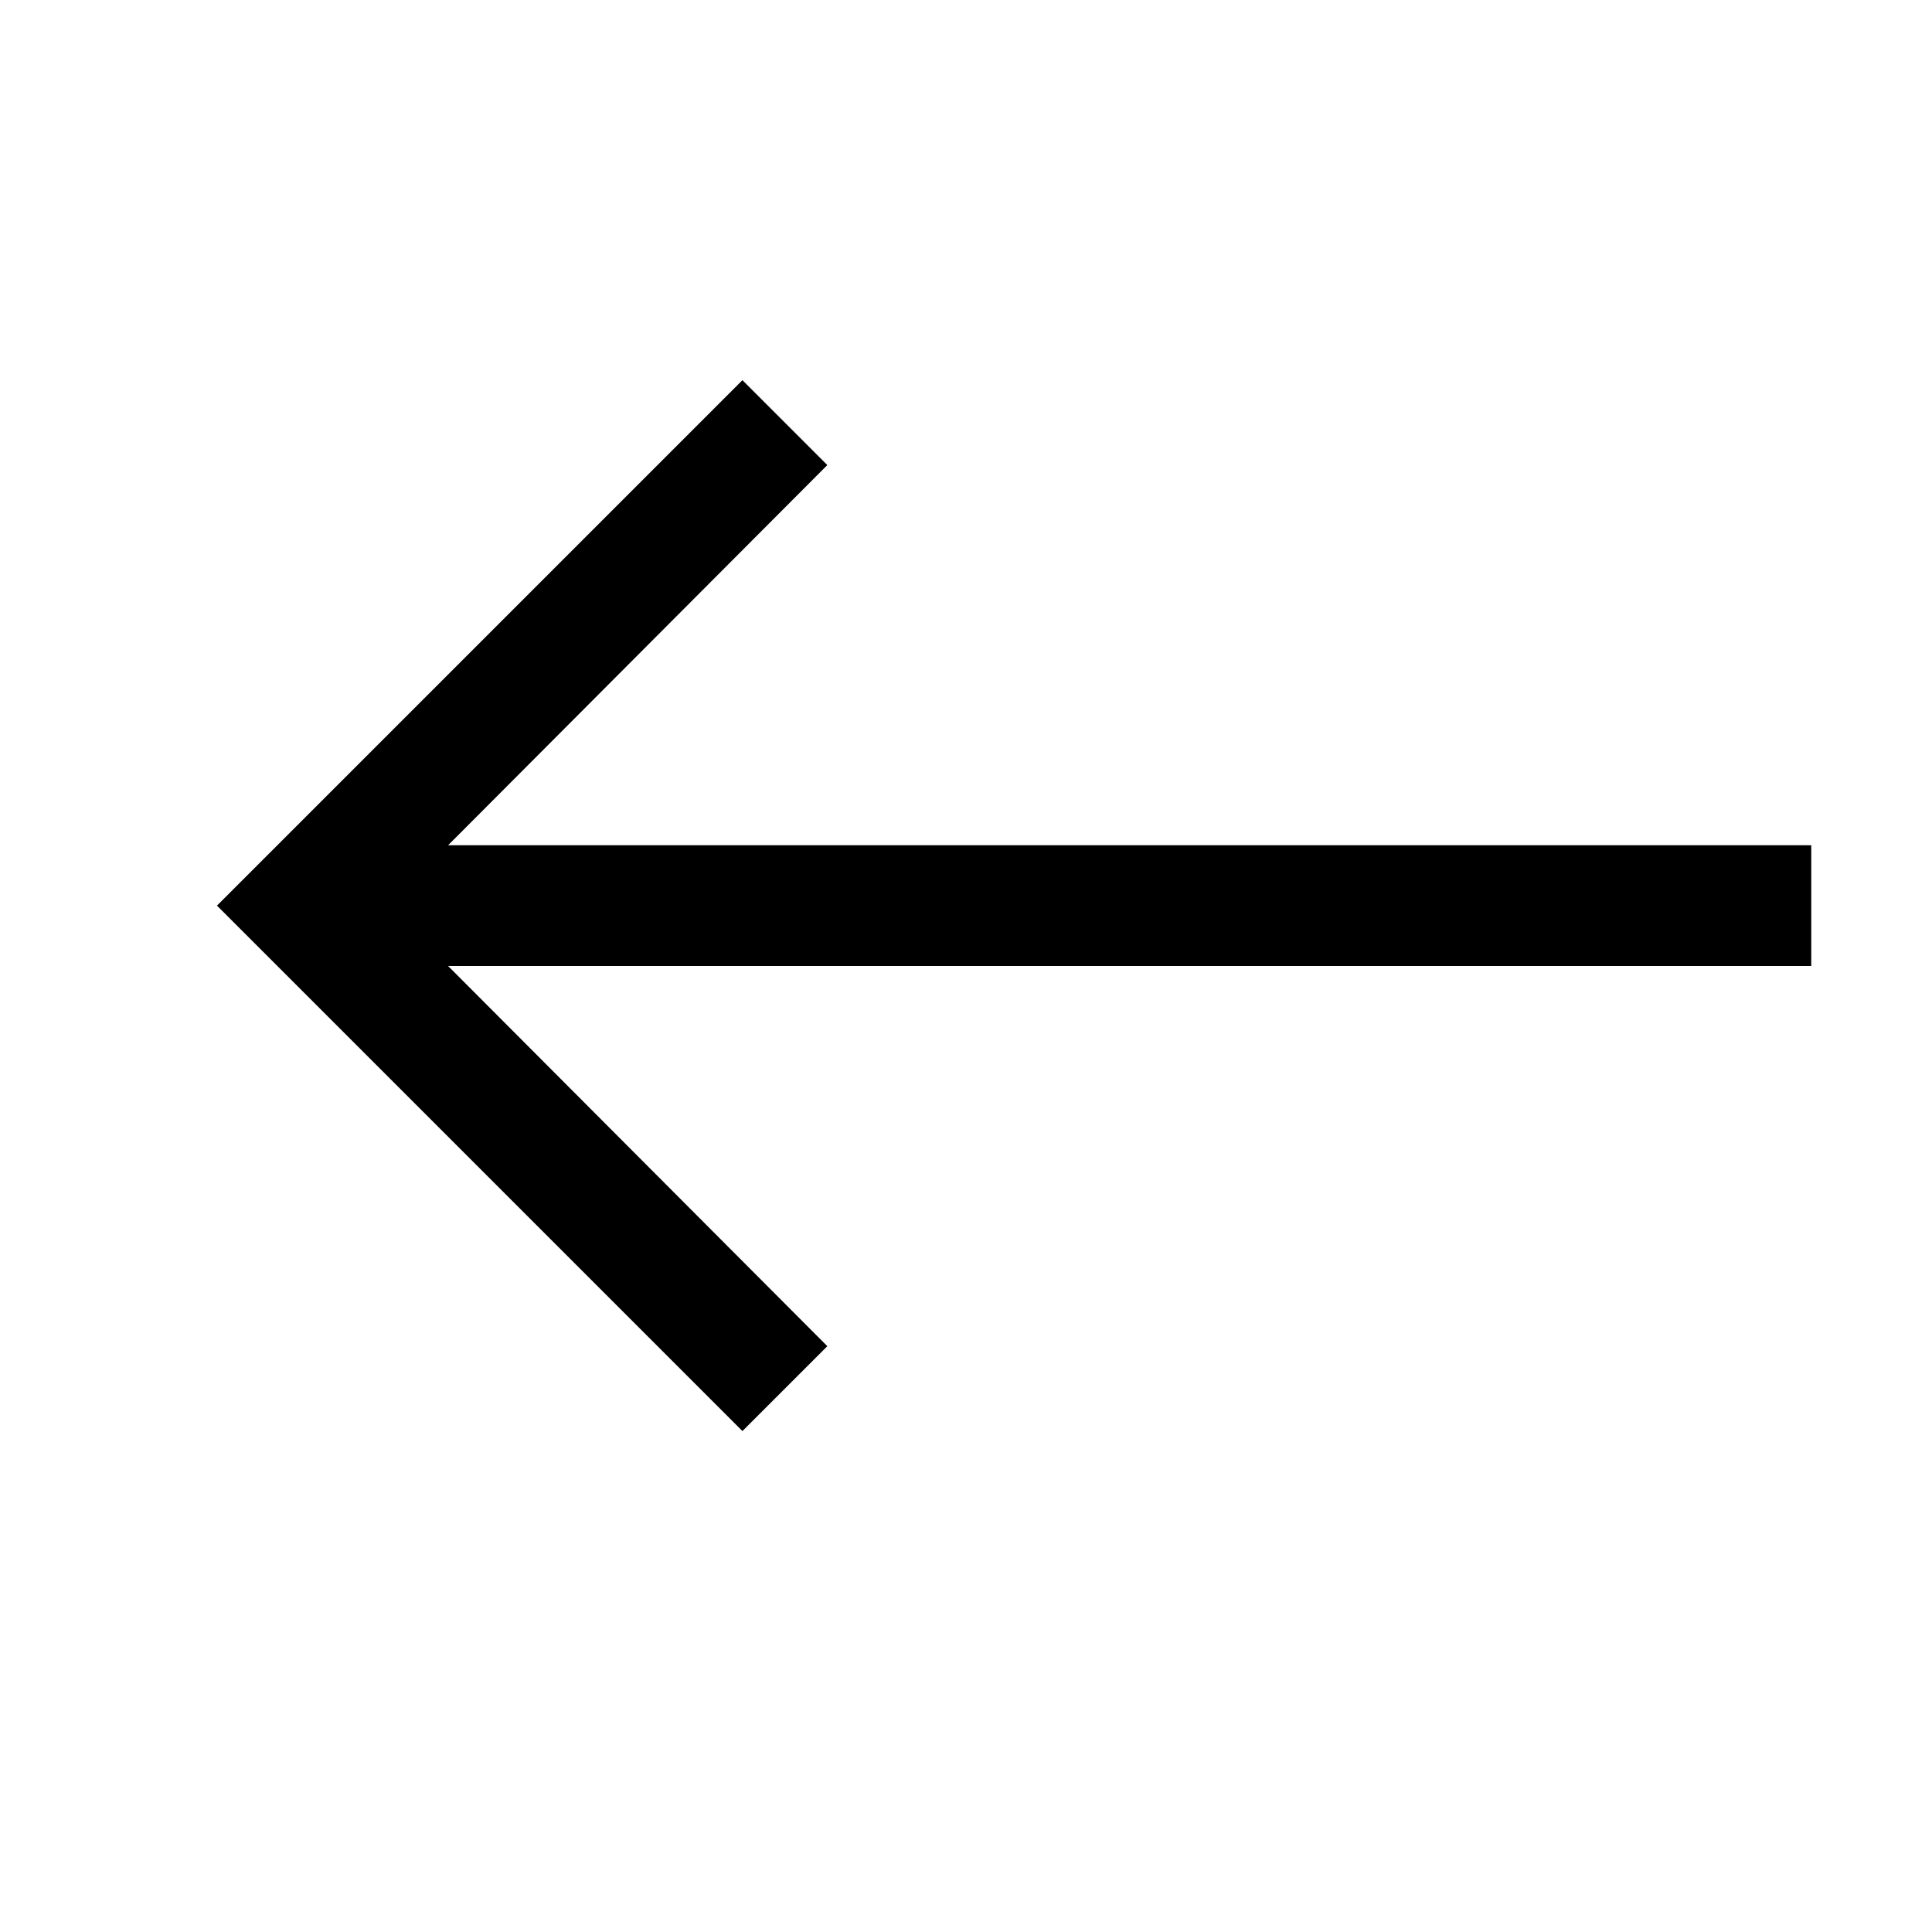
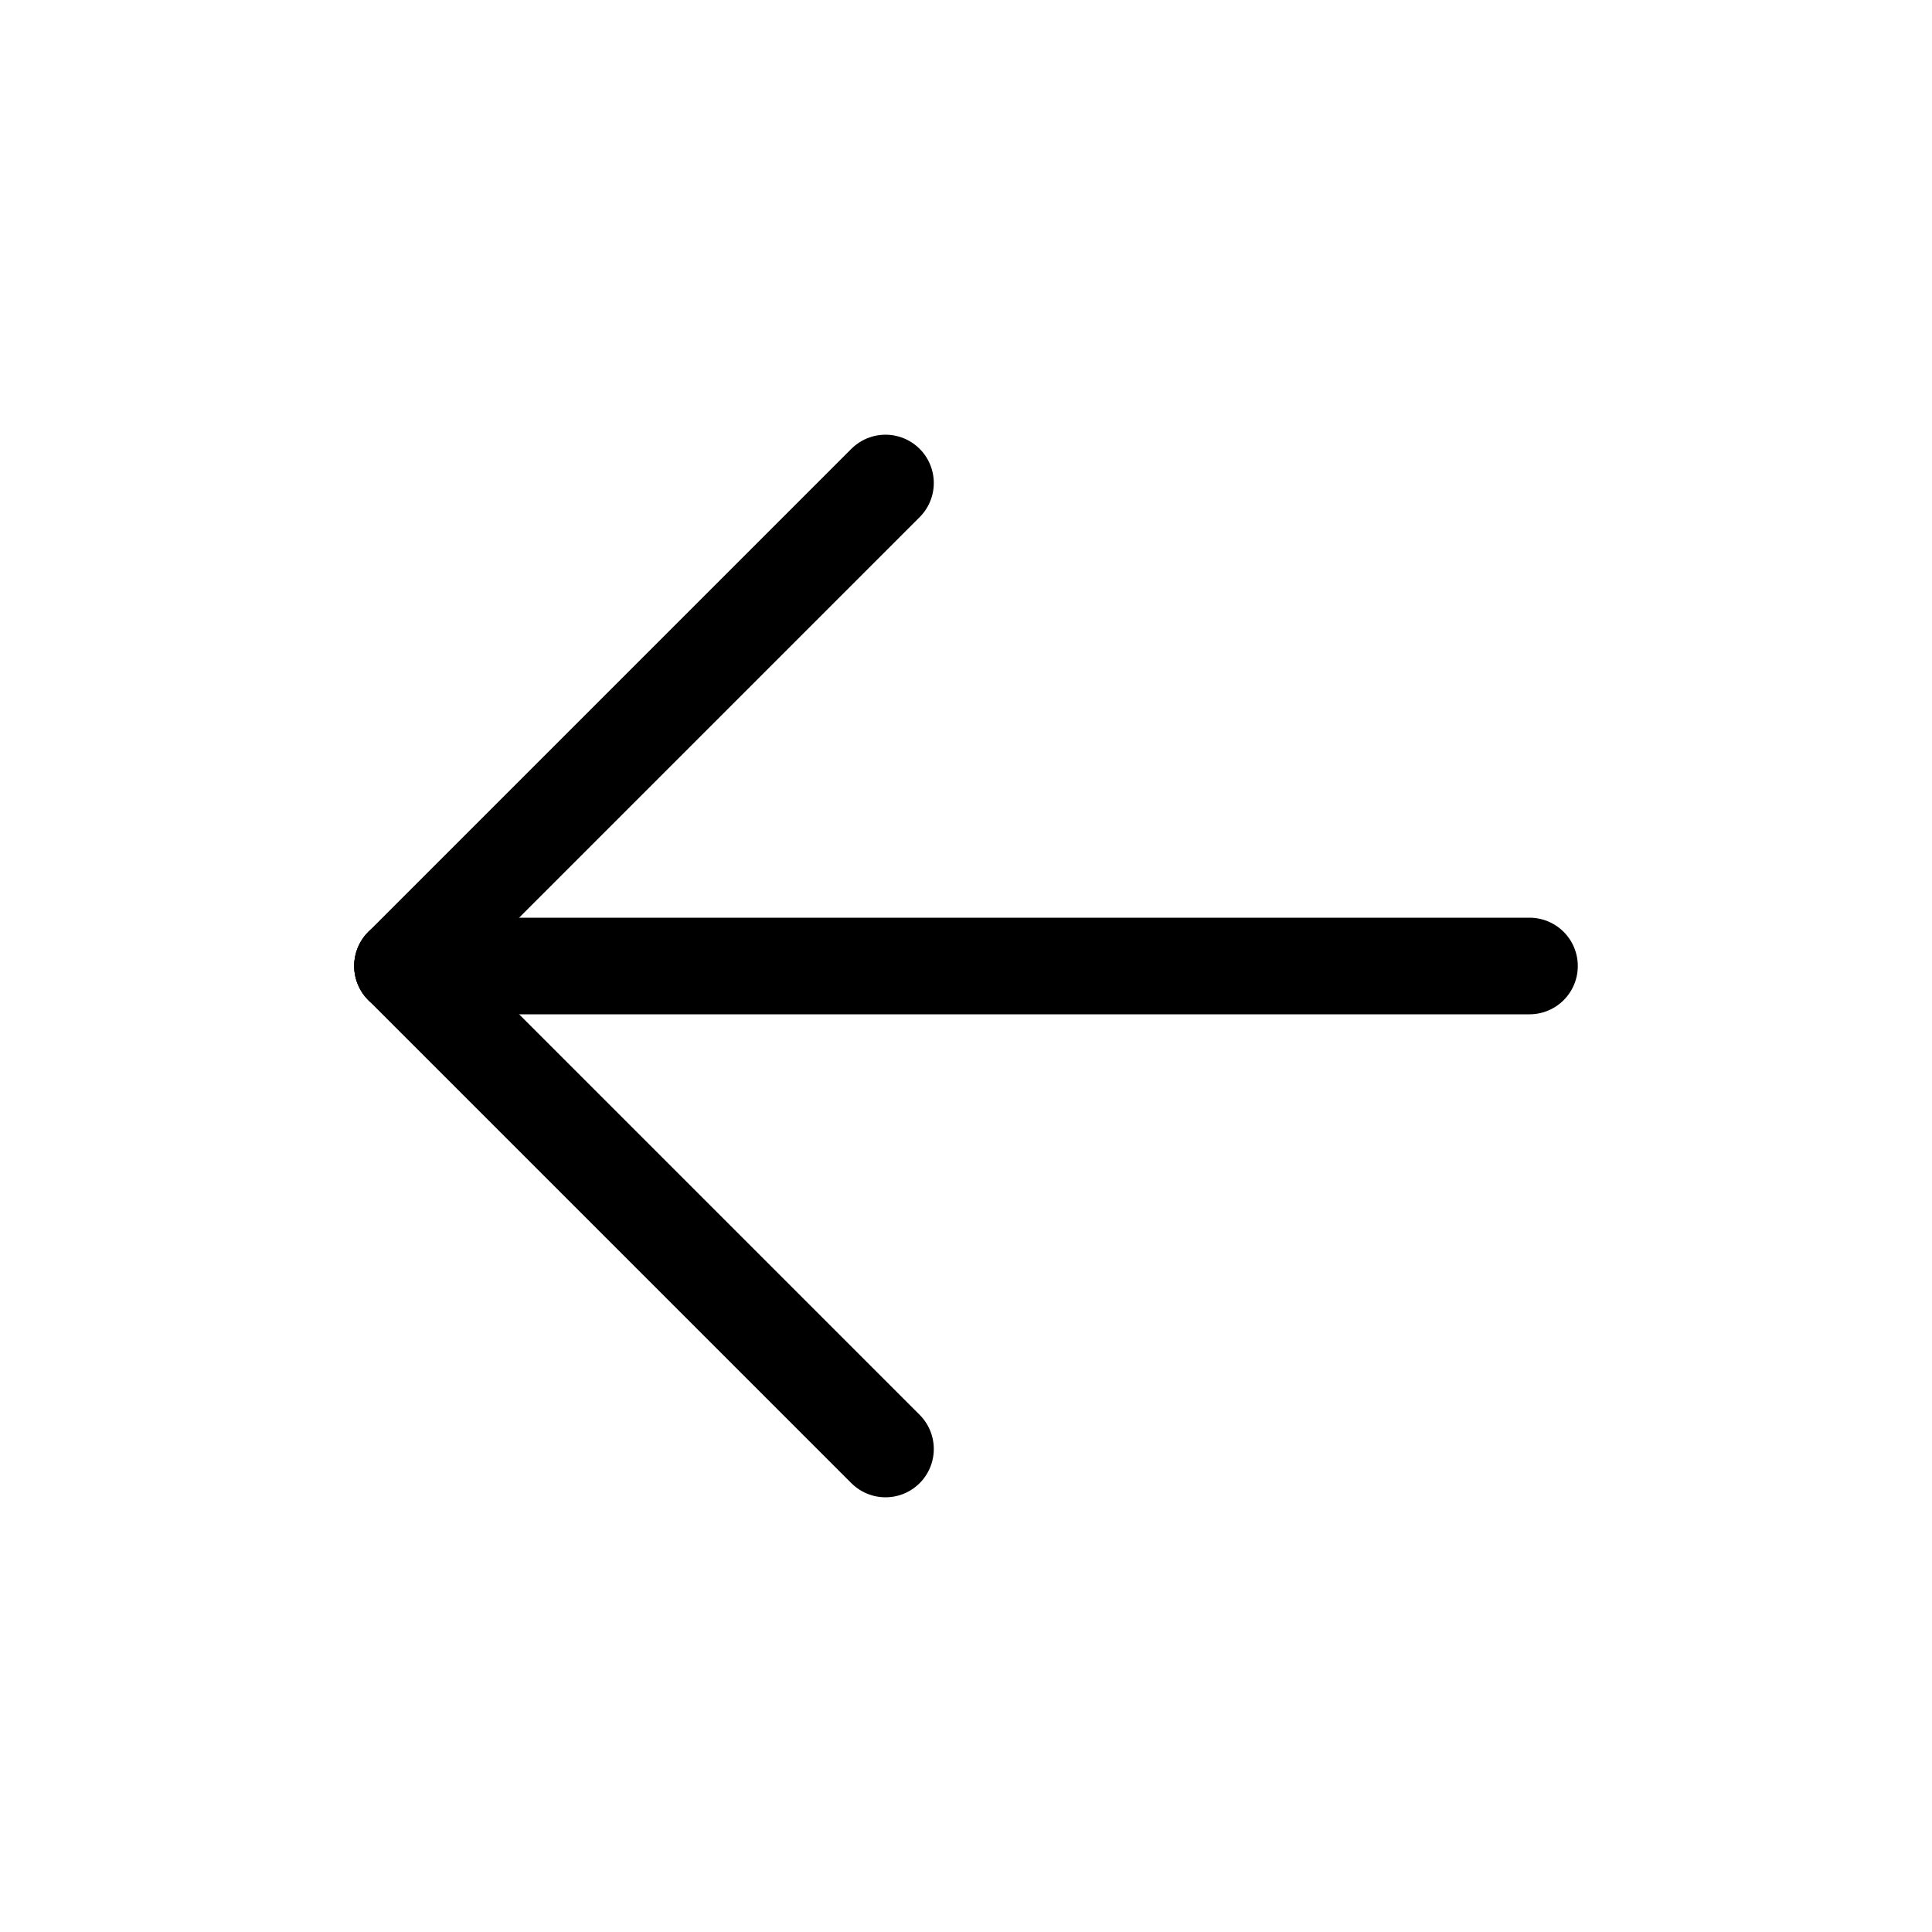
- <svg xmlns="http://www.w3.org/2000/svg" width="32" height="32" viewBox="0 0 32 32" fill="none">
-   <path d="M30 14V16H7.422L13.703 22.297L12.297 23.703L3.594 15L12.297 6.297L13.703 7.703L7.422 14H30Z" fill="black" />
+ <svg xmlns="http://www.w3.org/2000/svg" class="icon icon-tabler icon-tabler-arrow-left" width="32" height="32" viewBox="0 0 24 24" stroke-width="1.2" stroke="currentColor" fill="none" stroke-linecap="round" stroke-linejoin="round">
+   <path stroke="none" d="M0 0h24v24H0z" />
+   <line x1="5" y1="12" x2="19" y2="12" />
+   <line x1="5" y1="12" x2="11" y2="18" />
+   <line x1="5" y1="12" x2="11" y2="6" />
</svg>
